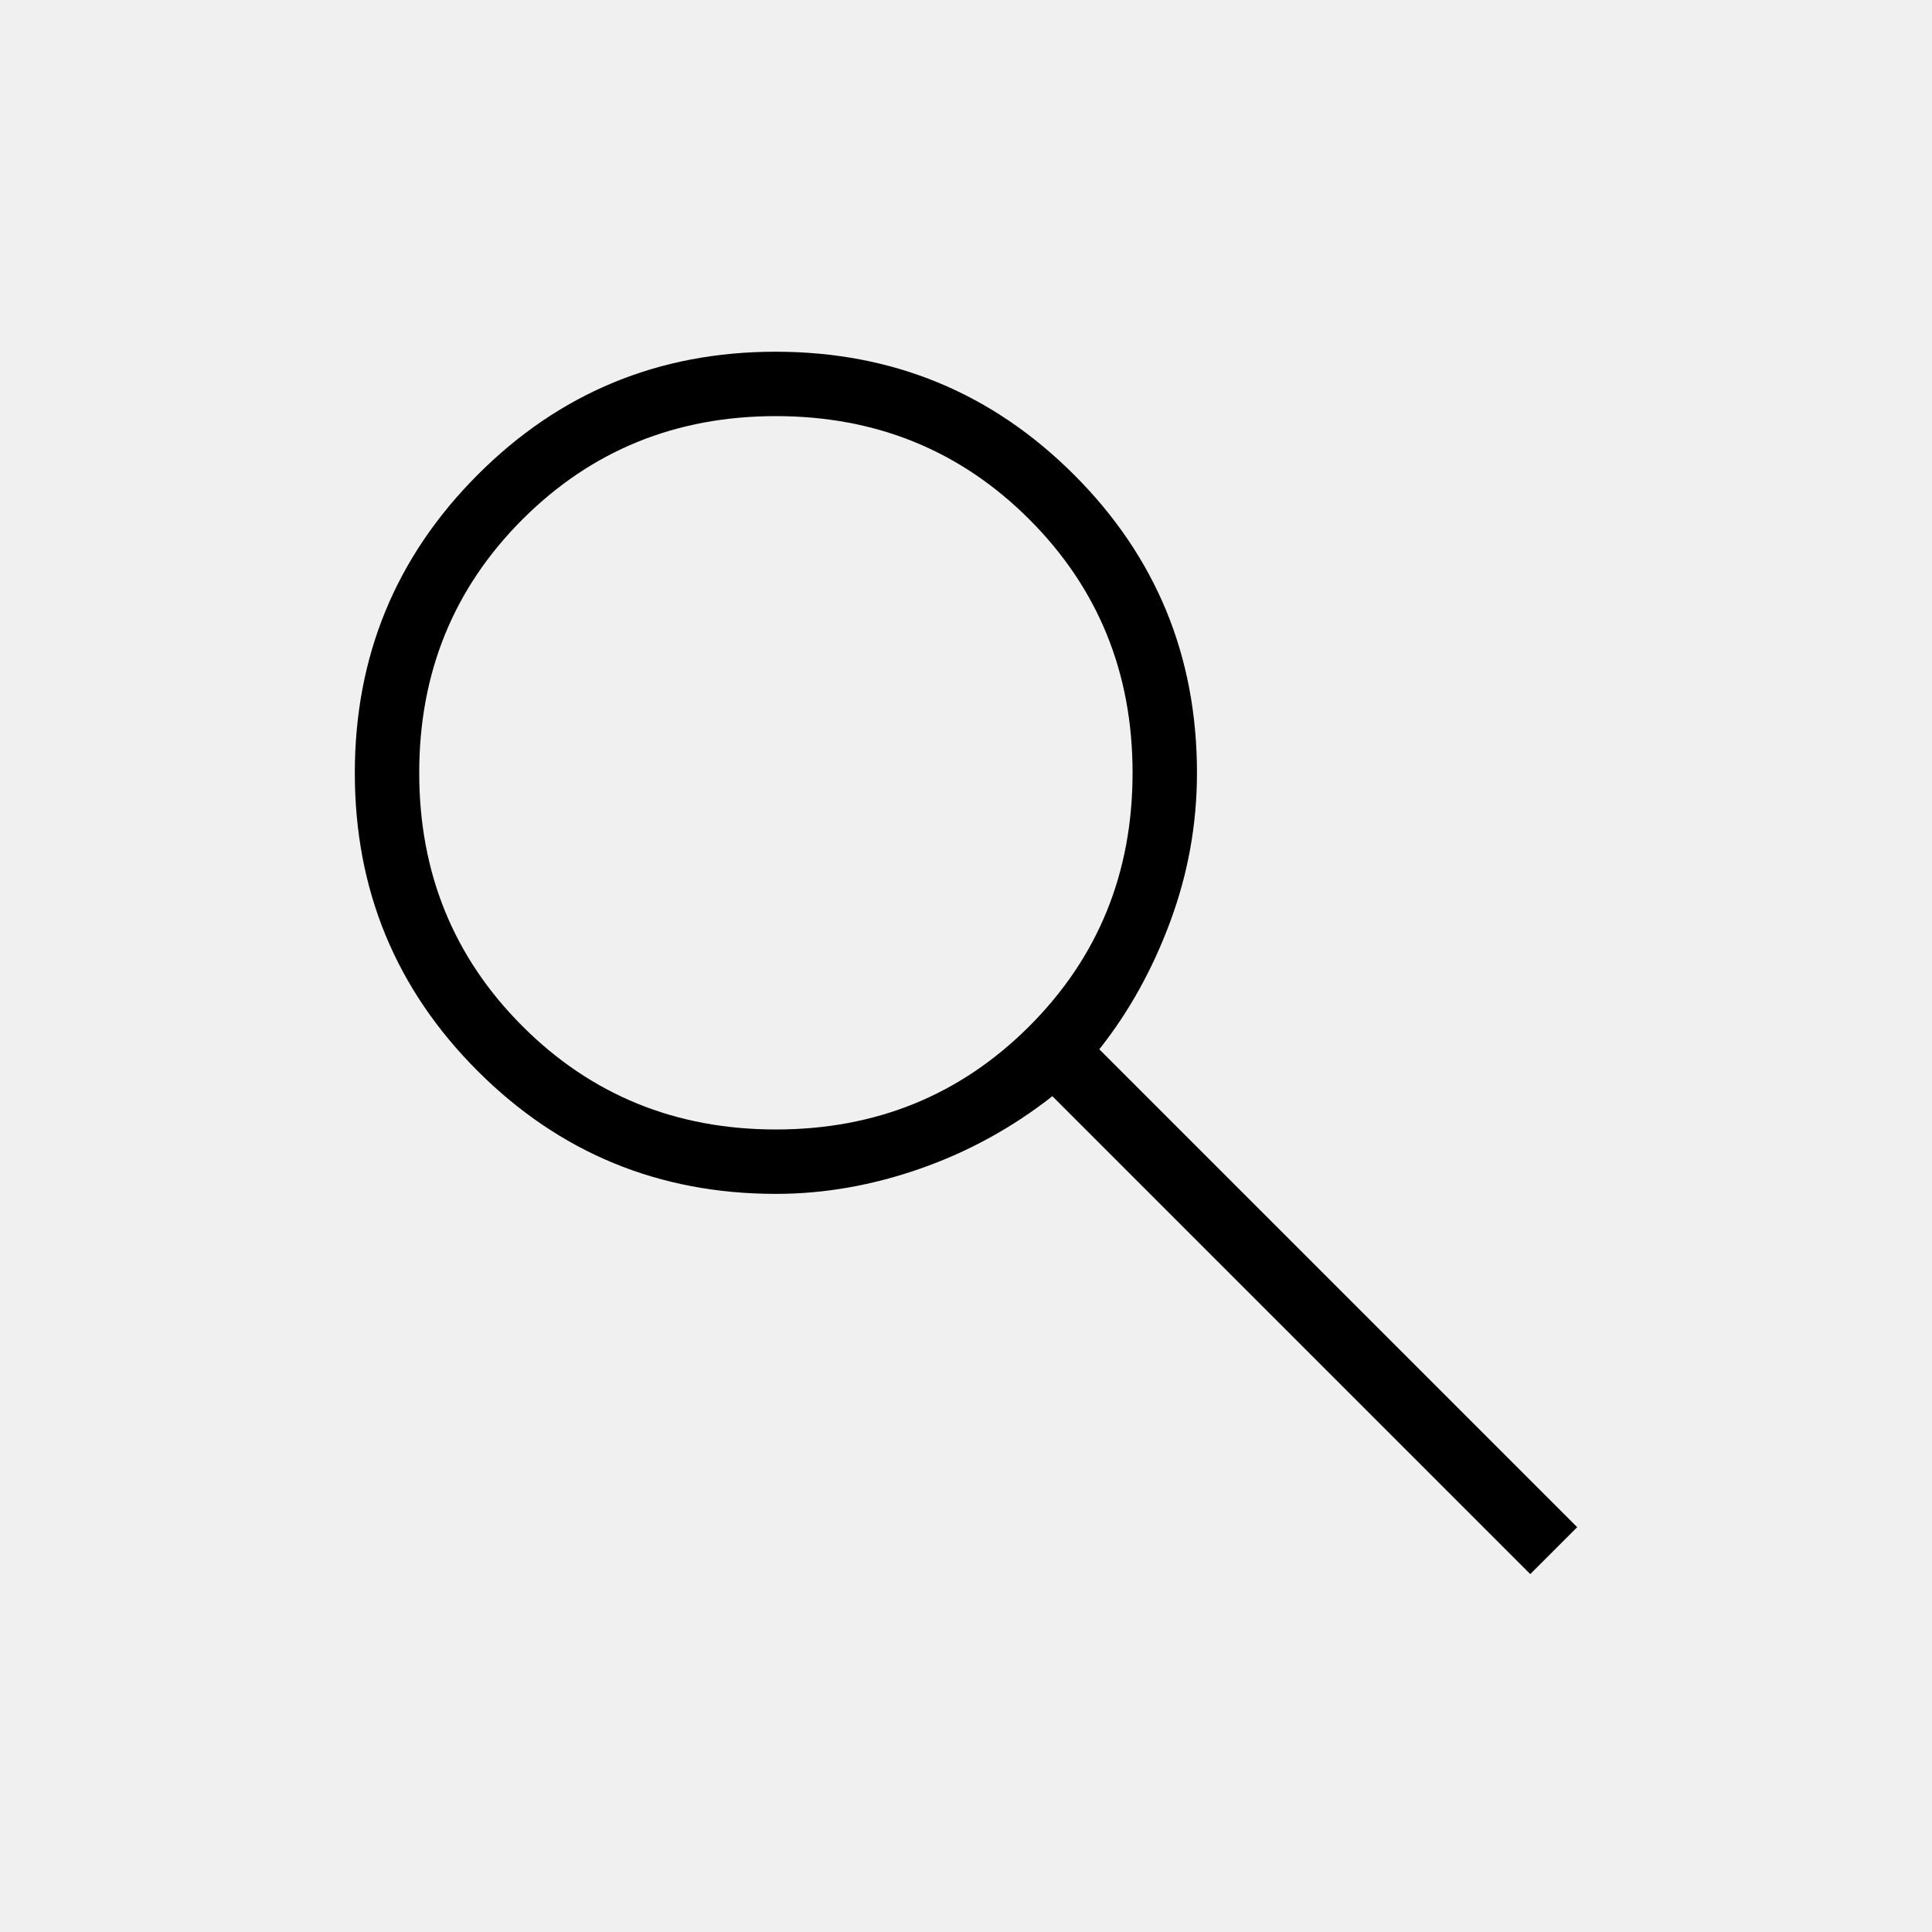
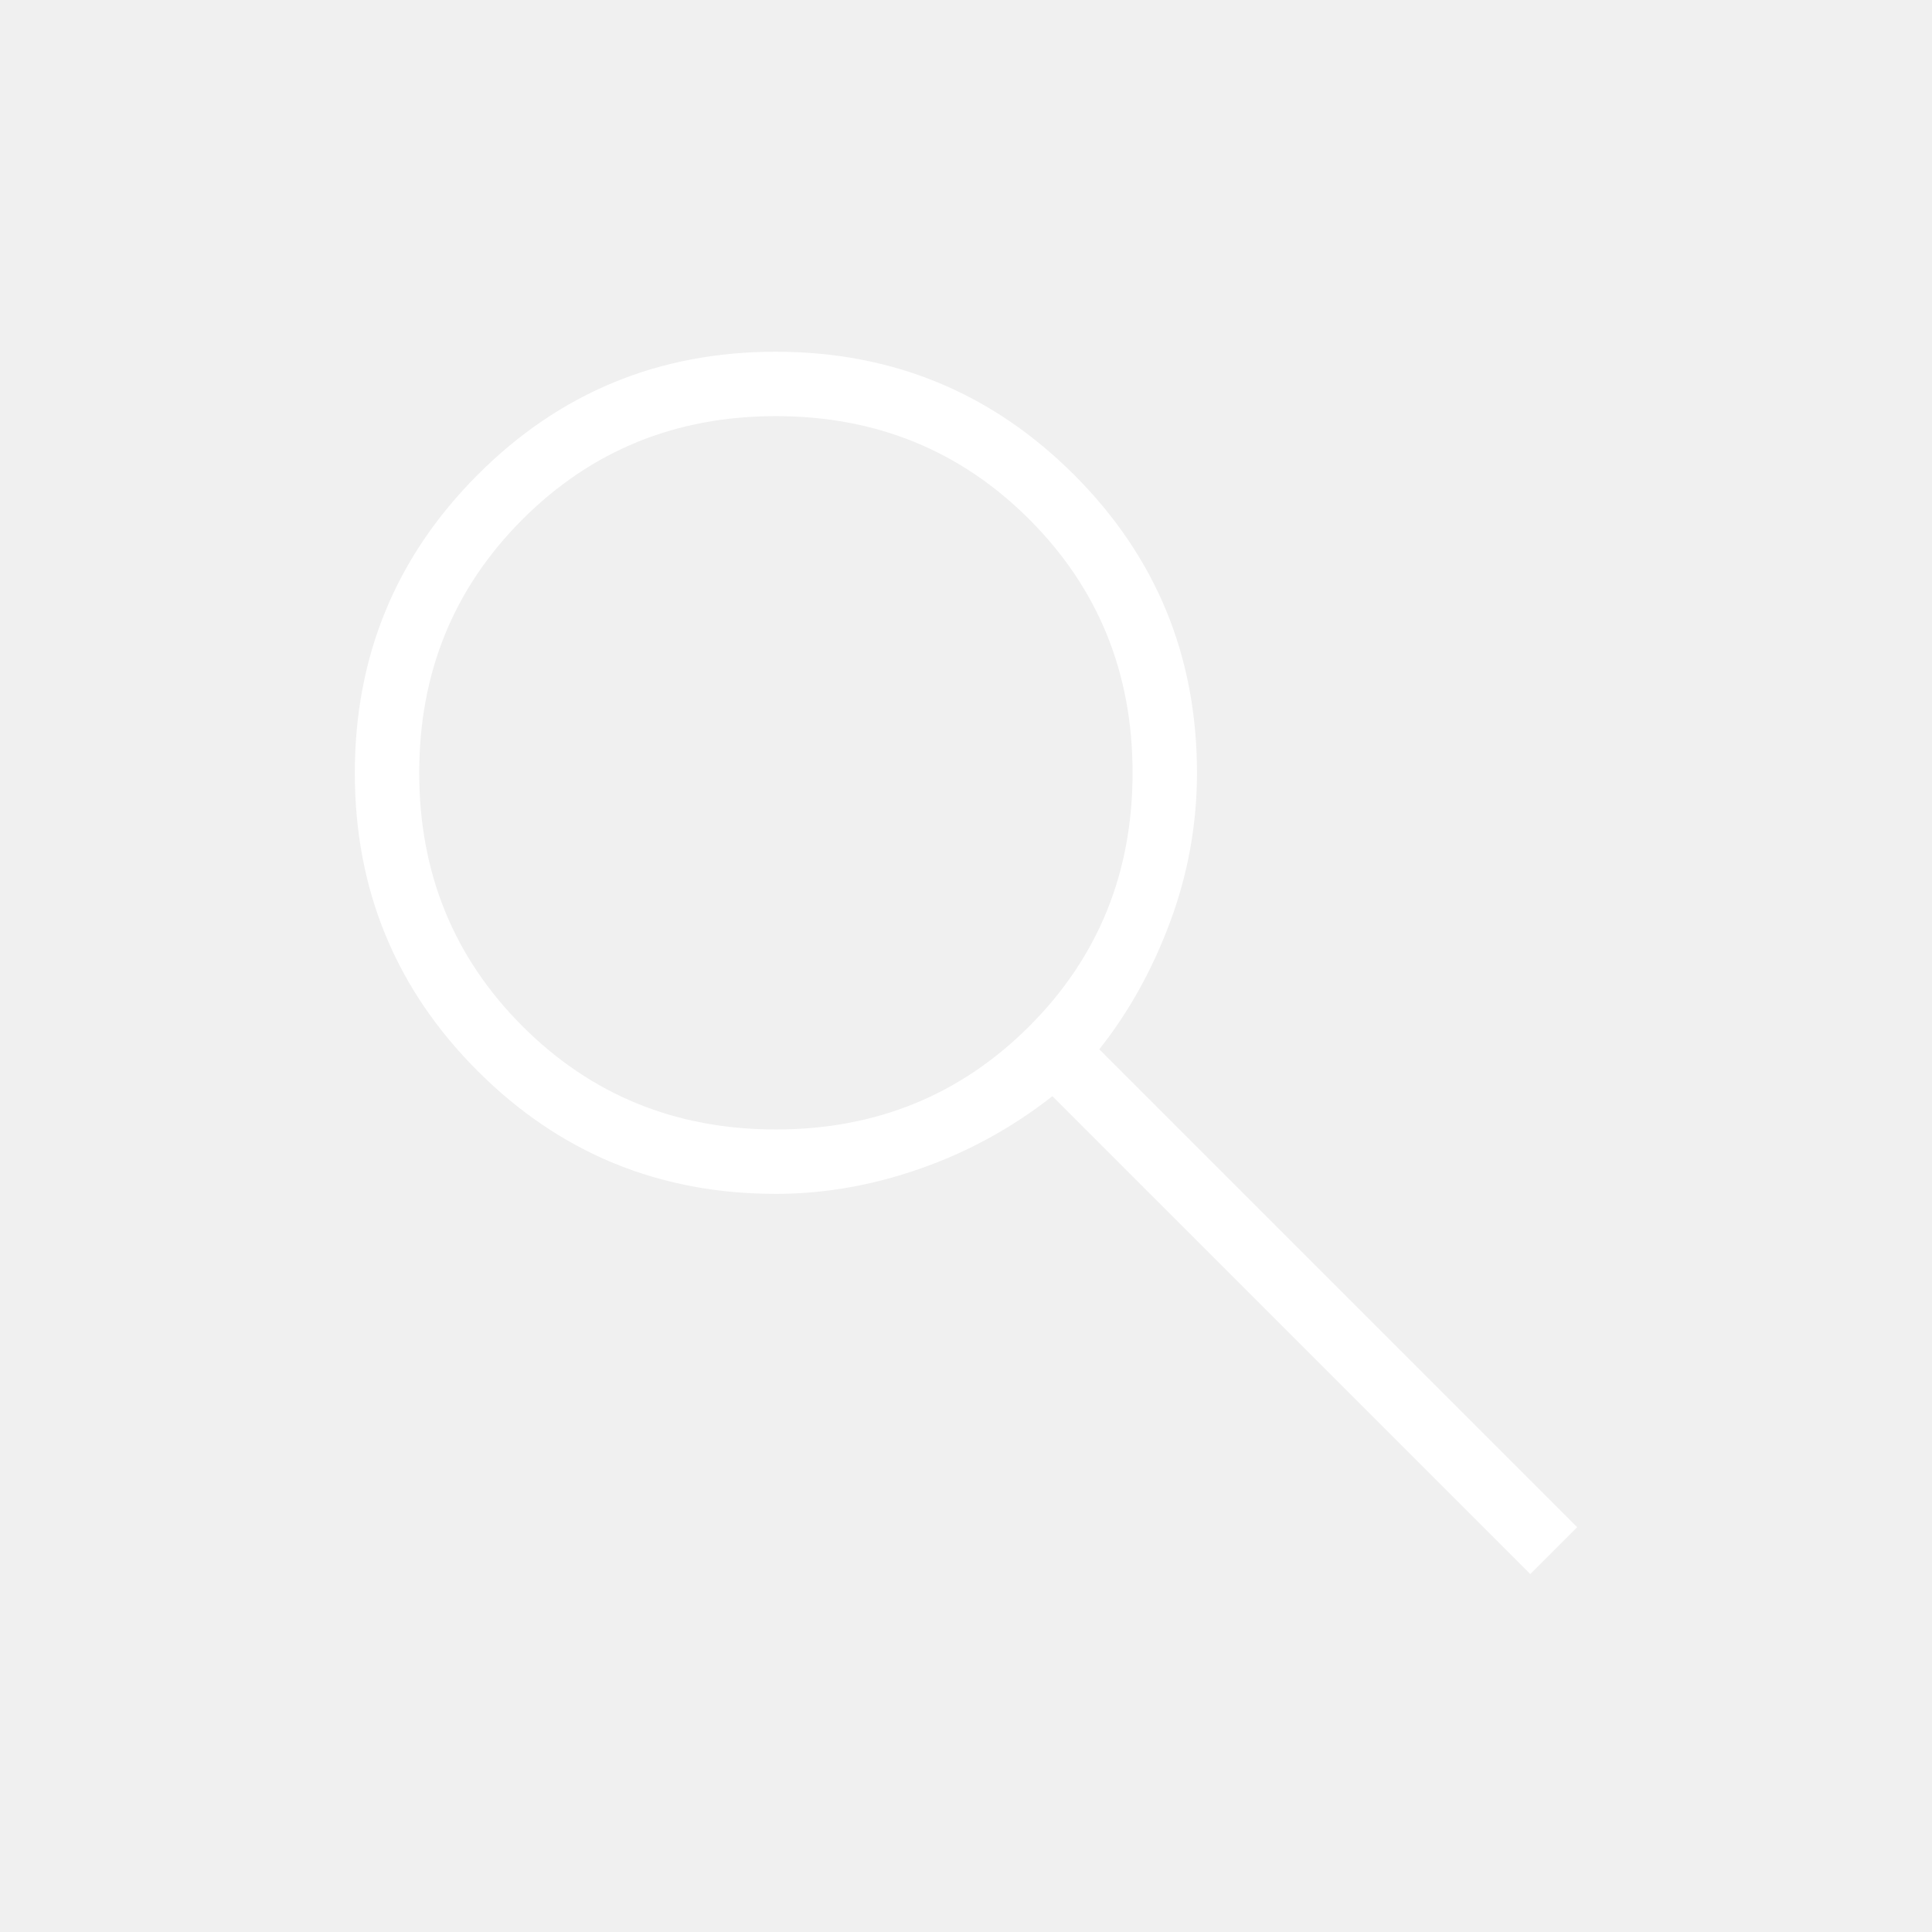
- <svg xmlns="http://www.w3.org/2000/svg" height="20" viewBox="0 -960 960 960" width="20">
+ <svg xmlns="http://www.w3.org/2000/svg" fill="white" height="20" viewBox="0 -960 960 960" width="20">
  <path d="M760.385-177.846 522.923-415.307q-30 23.538-65.792 36.038-35.792 12.5-71.558 12.5-87.135 0-148.2-61.029-61.066-61.029-61.066-148.077t61.029-148.202q61.029-61.154 148.077-61.154 87.049 0 148.202 61.065 61.154 61.065 61.154 148.201 0 38.073-13.269 73.865-13.269 35.792-35.269 63.485l237.462 237.461-23.308 23.308ZM385.538-398.769q74.616 0 125.923-51.308Q562.769-501.385 562.769-576q0-74.615-51.308-125.923-51.307-51.308-125.923-51.308-74.615 0-125.923 51.308Q208.308-650.615 208.308-576q0 74.615 51.307 125.923 51.308 51.308 125.923 51.308Z" />
</svg>
